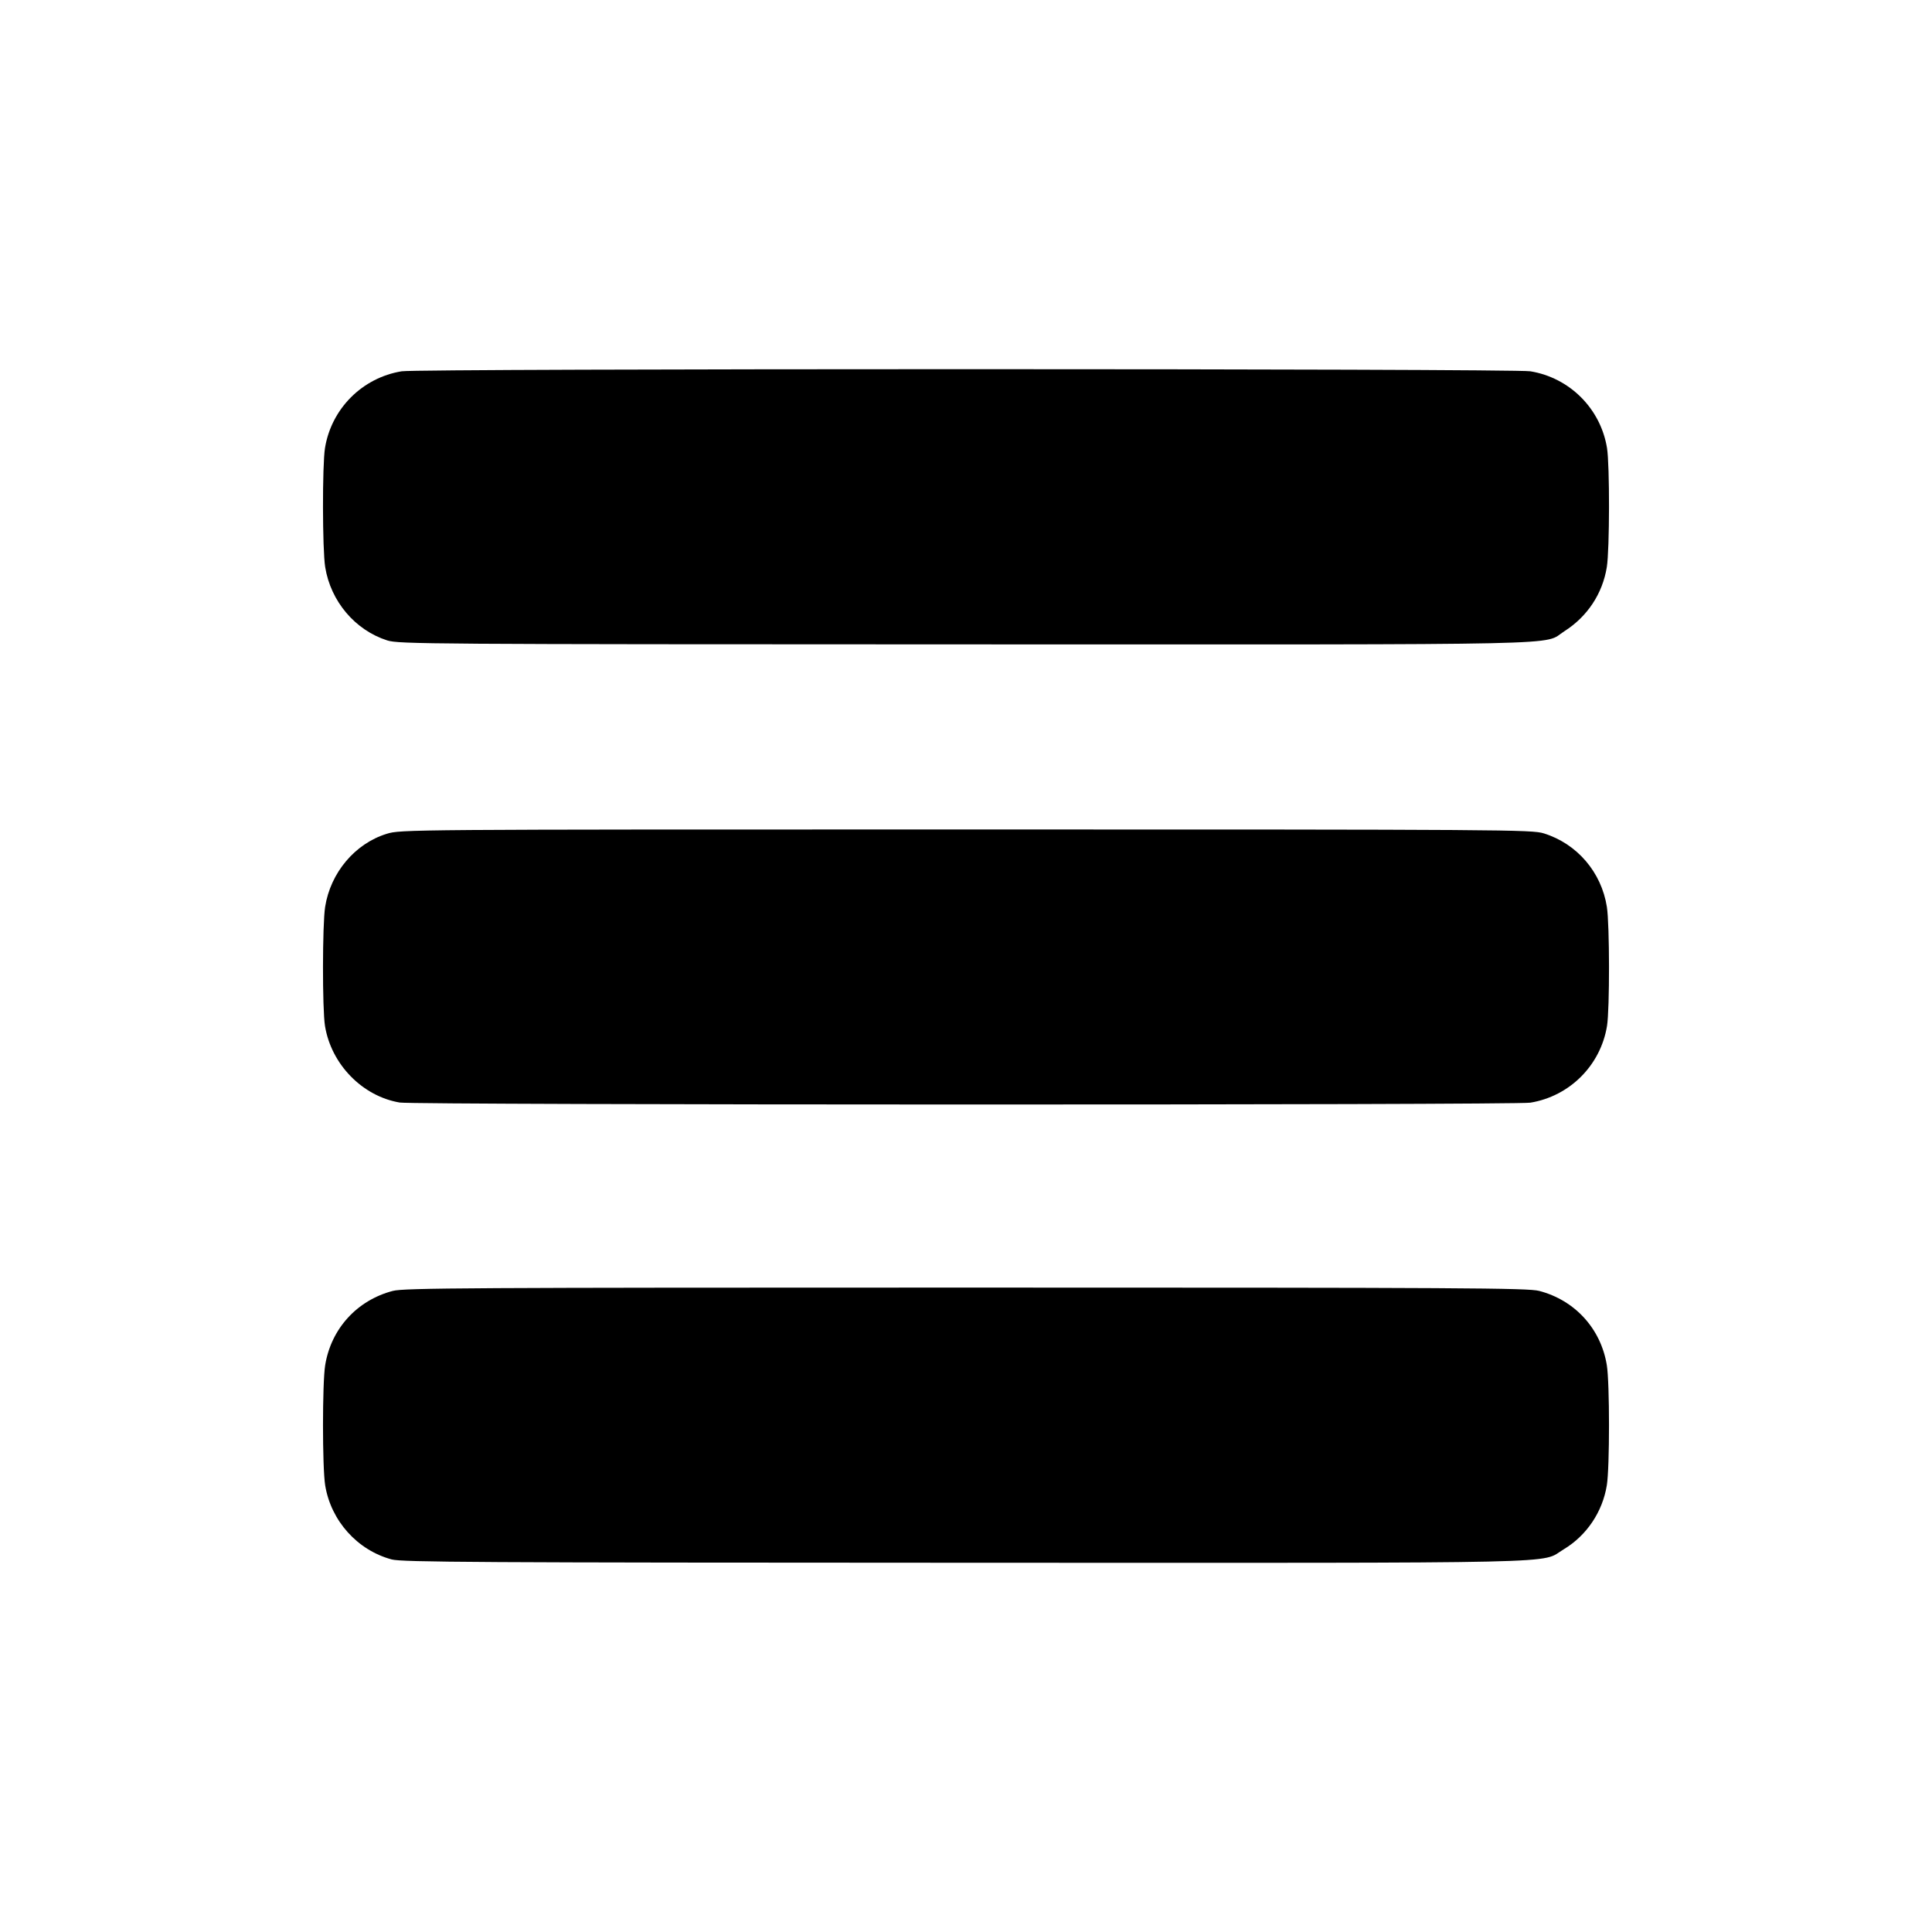
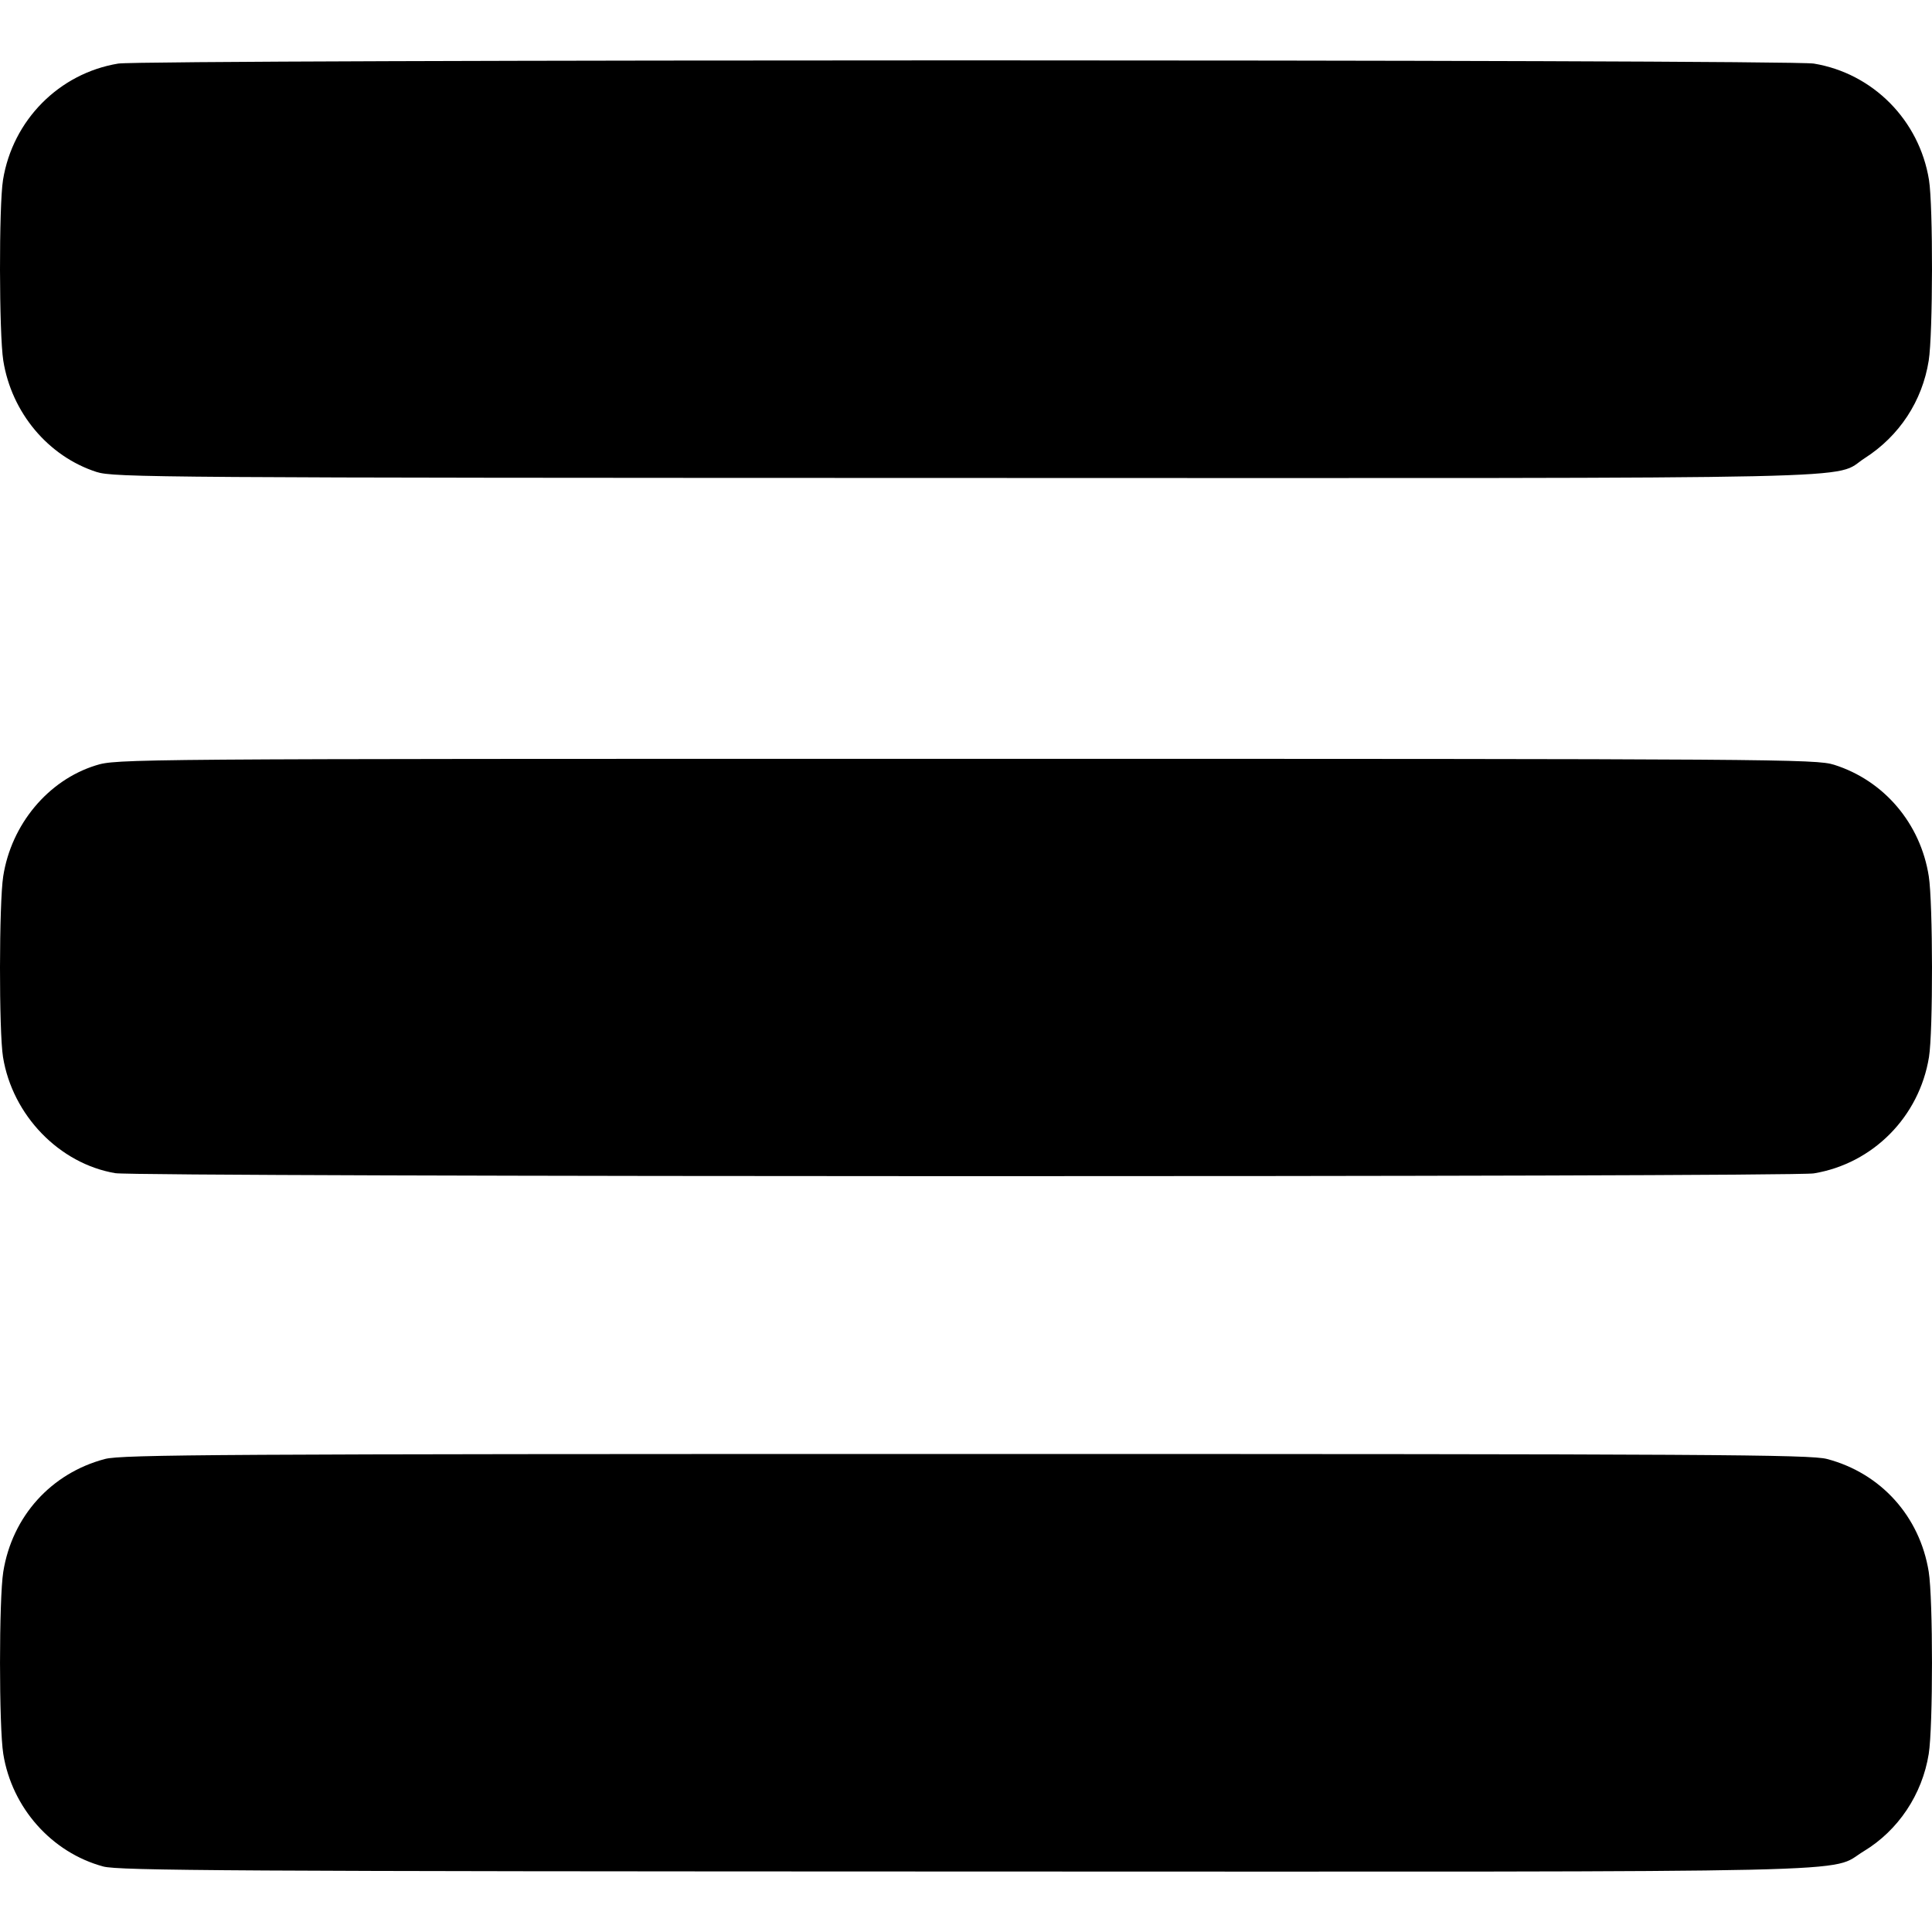
- <svg xmlns="http://www.w3.org/2000/svg" version="1.1" id="svg2" width="512" height="512" viewBox="0 0 512 512">
-   <defs id="defs6" />
-   <path style="fill:#000000;stroke-width:0.57" d="m 103.812,413.27 c -9.101,-2.435 -16.111,-10.247 -17.638,-19.655 -0.768,-4.735 -0.768,-27.087 0,-31.821 1.57,-9.675 8.444,-17.221 17.943,-19.695 2.972,-0.774 20.279,-0.874 151.883,-0.874 131.603,0 148.911,0.1 151.883,0.874 9.499,2.474 16.373,10.02 17.943,19.695 0.768,4.735 0.768,27.087 0,31.821 -1.148,7.078 -5.375,13.348 -11.448,16.982 -6.454,3.862 5.692,3.591 -158.64,3.549 -129.096,-0.033 -149.205,-0.149 -151.925,-0.876 z m 2.118,-121.087 c -9.883,-1.662 -18.137,-10.114 -19.801,-20.276 -0.728,-4.443 -0.703,-26.871 0.034,-31.57 1.423,-9.068 7.909,-16.77 16.308,-19.364 3.719,-1.149 4.669,-1.156 153.539,-1.156 143.344,0 149.94,0.045 153.125,1.039 8.809,2.75 15.258,10.27 16.703,19.481 0.737,4.699 0.761,27.127 0.034,31.57 -1.708,10.427 -9.886,18.605 -20.313,20.313 -4.109,0.673 -295.621,0.637 -299.629,-0.036 z m -3.309,-122.466 c -8.526,-2.728 -14.985,-10.363 -16.444,-19.439 -0.749,-4.656 -0.783,-27.084 -0.048,-31.57 1.708,-10.427 9.886,-18.605 20.313,-20.313 4.557,-0.746 294.56,-0.746 299.117,0 10.427,1.708 18.605,9.886 20.313,20.313 0.735,4.486 0.7,26.914 -0.048,31.57 -1.135,7.062 -5.165,13.145 -11.279,17.026 -5.94,3.771 6.622,3.497 -158.79,3.463 -142.431,-0.029 -150.107,-0.082 -153.134,-1.05 z" id="path12" />
+ <svg xmlns="http://www.w3.org/2000/svg" viewBox="0 0 512 512">
+   <path d="M 27.366,494.64 C 13.694,490.946 3.162,479.092 0.869,464.816 c -1.154,-7.184 -1.154,-41.101 0,-48.286 2.358,-14.681 12.686,-26.131 26.956,-29.885 4.465,-1.175 30.466,-1.326 228.175,-1.326 197.709,0 223.71,0.151 228.175,1.326 14.27,3.754 24.597,15.204 26.956,29.885 1.154,7.184 1.154,41.101 0,48.286 -1.725,10.741 -8.074,20.254 -17.198,25.769 -9.695,5.861 8.551,5.448 -238.327,5.385 C 61.663,495.921 31.453,495.745 27.366,494.64 Z M 30.548,310.903 C 15.7,308.382 3.3,295.557 0.8,280.136 c -1.093,-6.741 -1.057,-40.775 0.051,-47.904 2.138,-13.76 11.882,-25.447 24.499,-29.383 5.587,-1.743 7.014,-1.754 230.664,-1.754 215.347,0 225.257,0.068 230.042,1.577 13.235,4.173 22.922,15.584 25.093,29.56 1.108,7.13 1.144,41.163 0.051,47.904 -2.565,15.822 -14.852,28.232 -30.516,30.823 -6.172,1.021 -444.115,0.967 -450.136,-0.055 z M 25.576,125.073 C 12.768,120.934 3.064,109.348 0.872,95.577 -0.252,88.511 -0.303,54.479 0.8,47.672 3.365,31.851 15.652,19.44 31.317,16.849 c 6.846,-1.132 442.521,-1.132 449.367,0 15.664,2.591 27.951,15.001 30.516,30.823 1.104,6.807 1.052,40.839 -0.072,47.904 -1.705,10.715 -7.76,19.946 -16.945,25.835 -8.924,5.722 9.949,5.306 -238.552,5.255 -213.975,-0.044 -225.507,-0.124 -230.054,-1.594 z" />
</svg>
